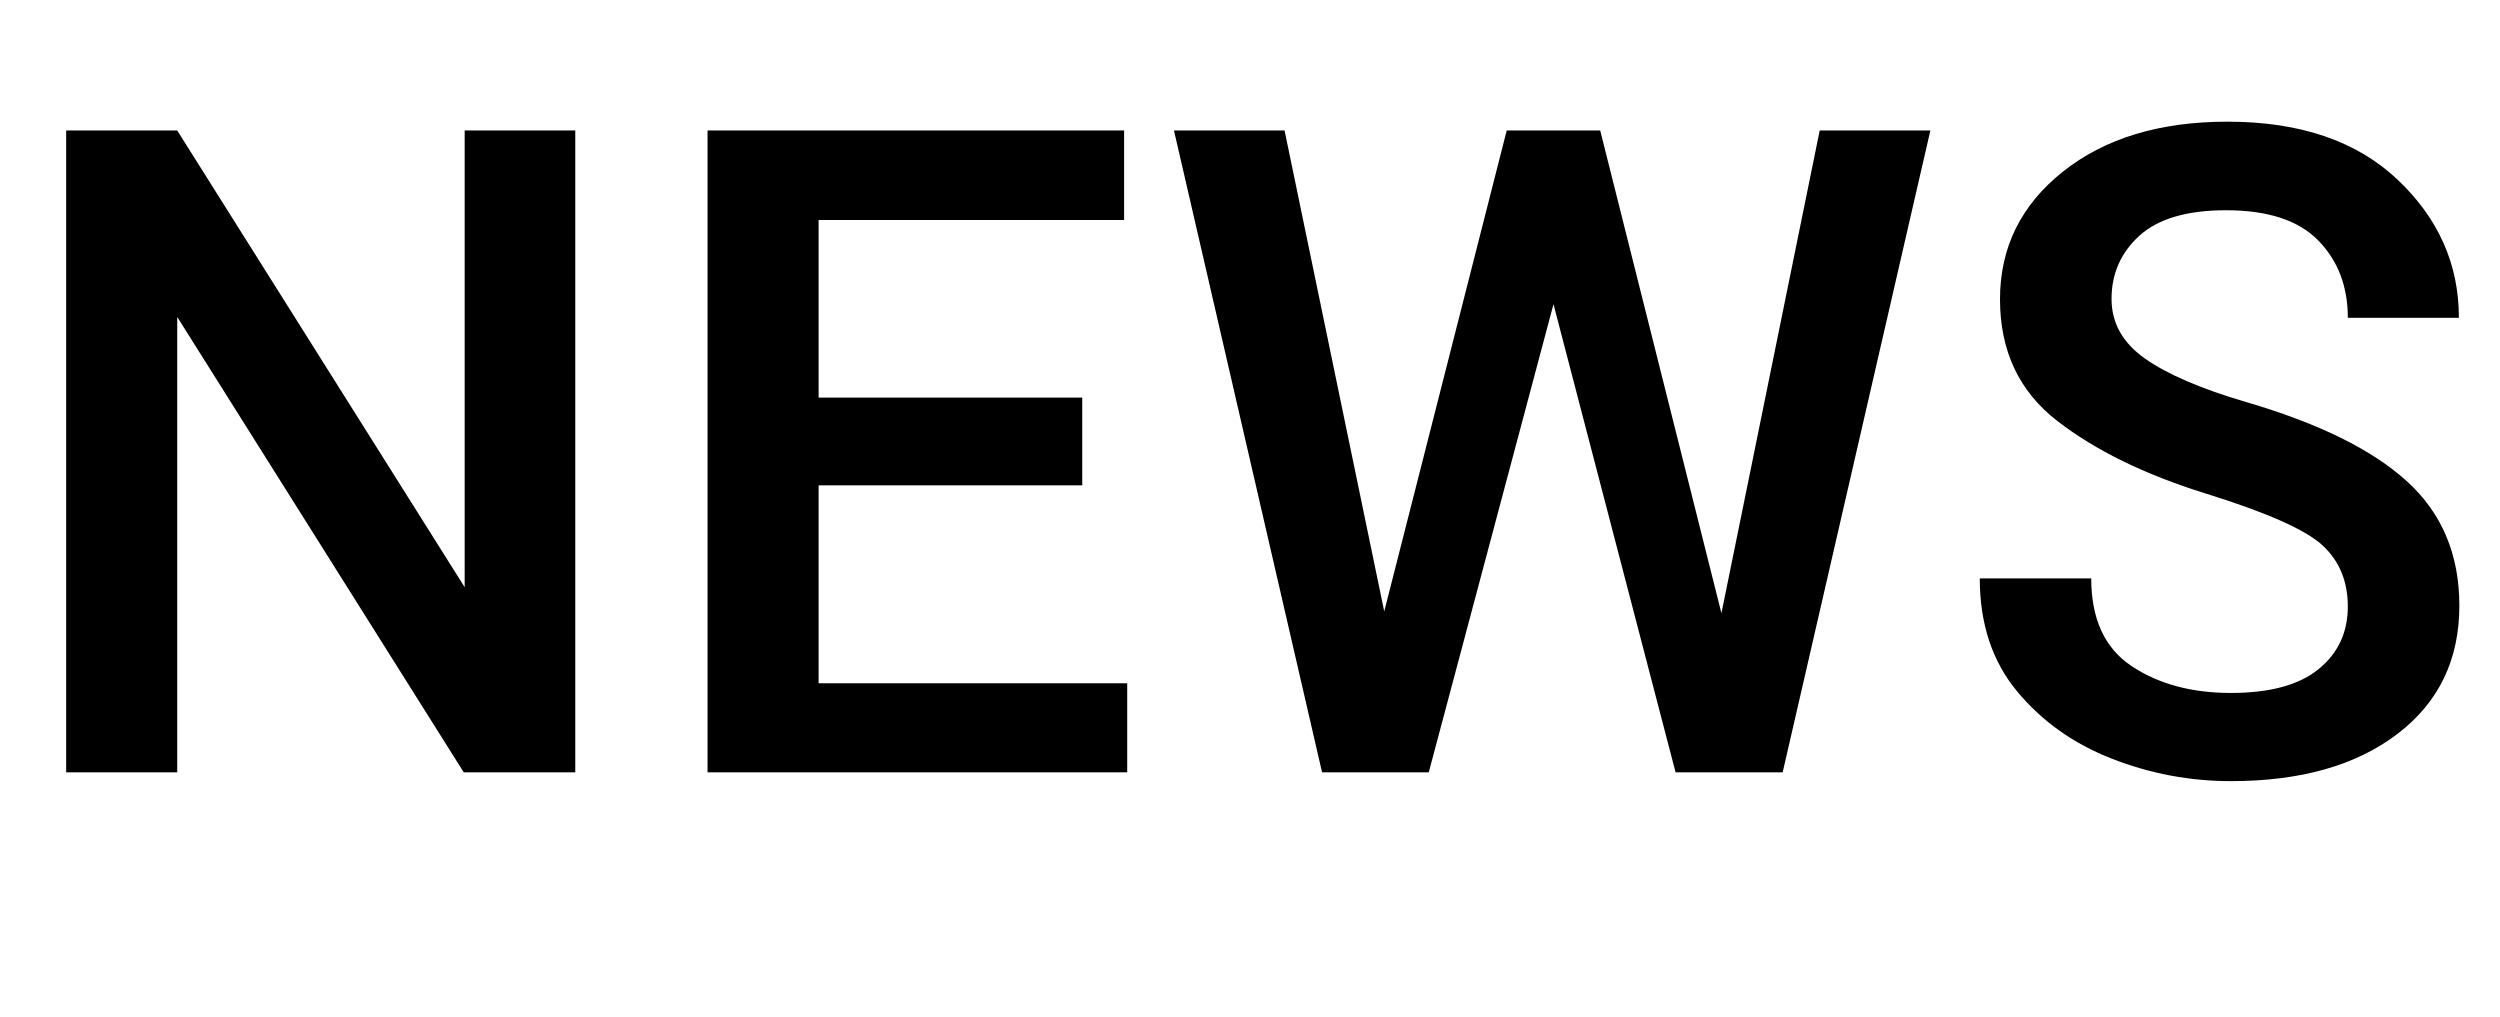
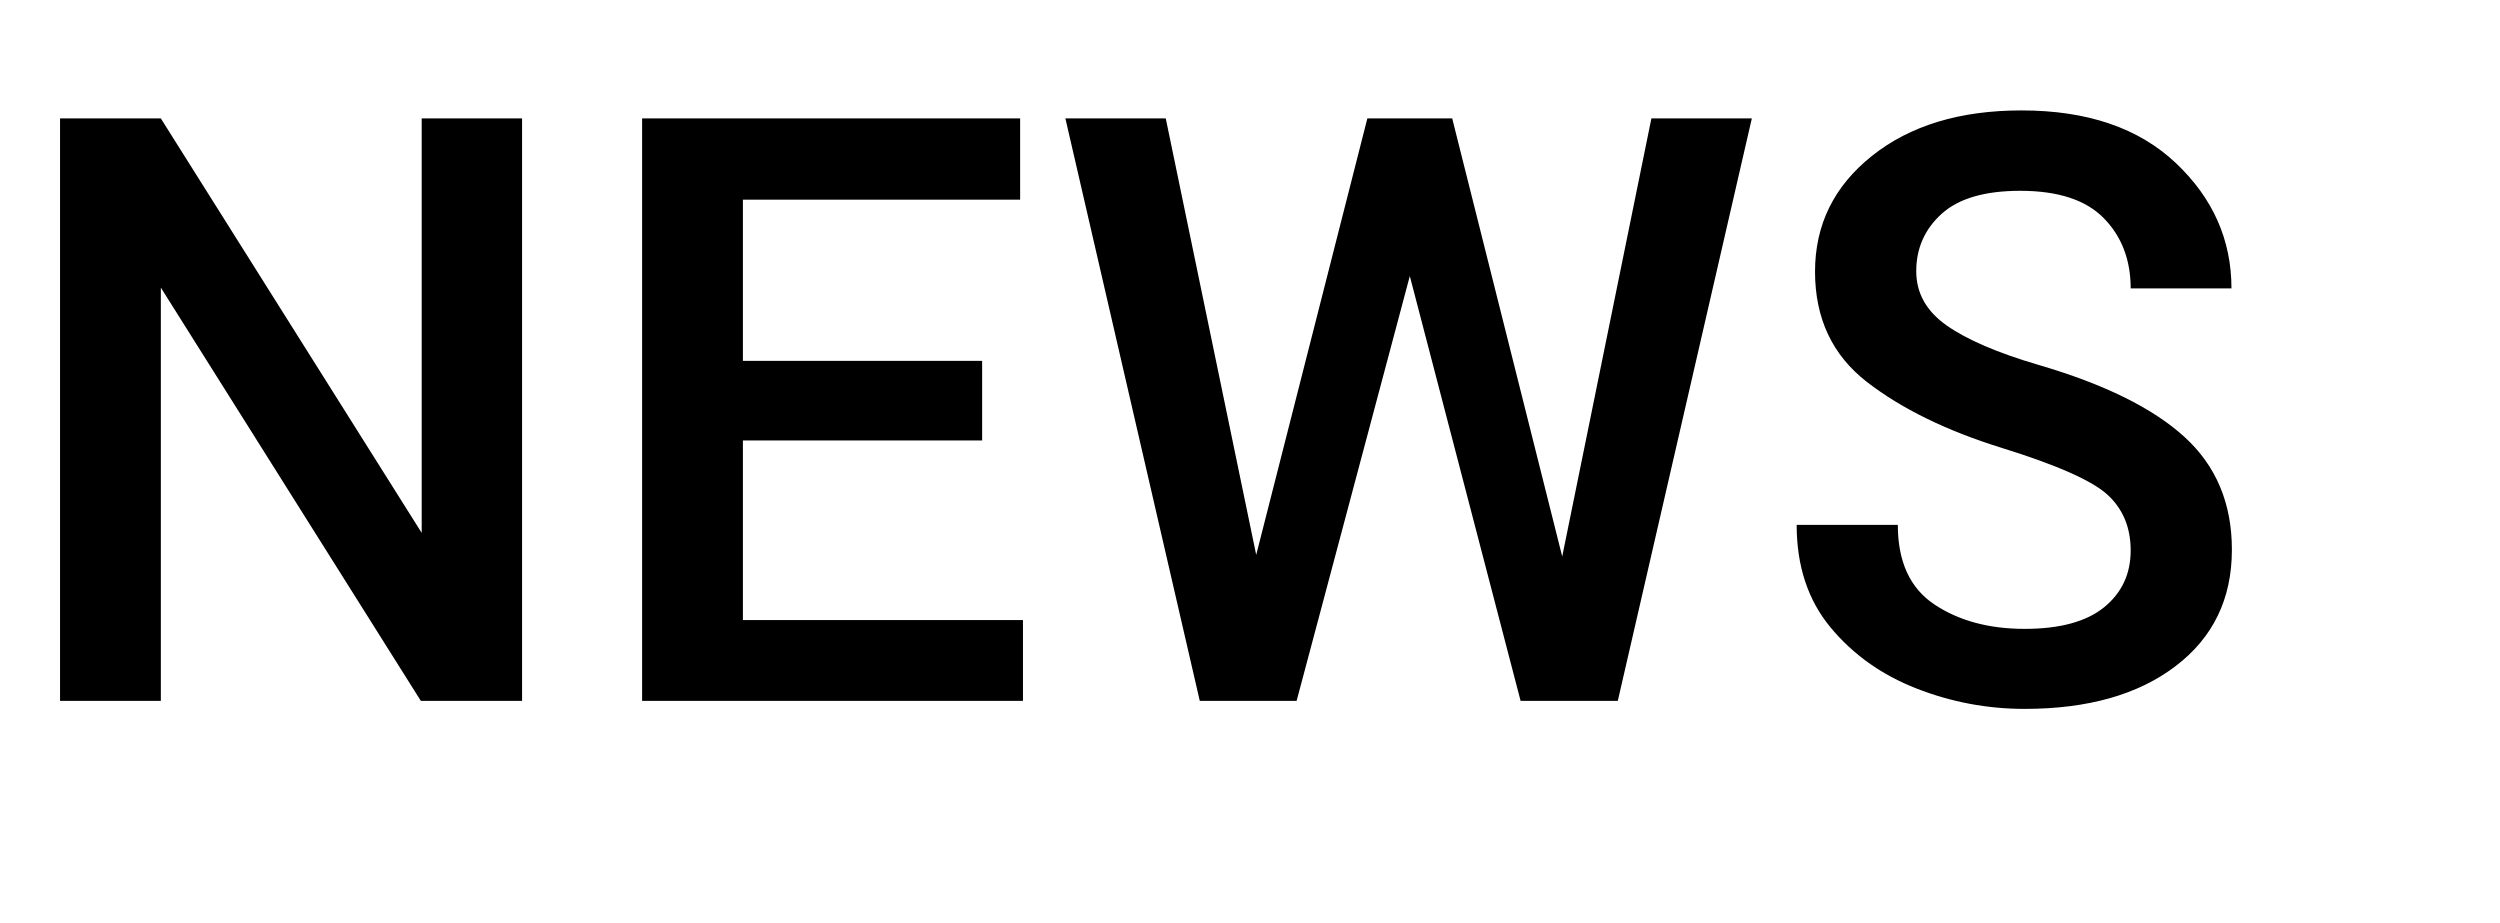
- <svg xmlns="http://www.w3.org/2000/svg" viewBox="0 0 588.722 239.484">
+ <svg xmlns="http://www.w3.org/2000/svg" viewBox="0 0 648.722 239.484">
  <defs>
-     <style>.cls-1{font-size:212.598px;font-family:Roboto-Medium, Roboto;font-weight:500;}</style>
+     <style>
+             .cls-1 {
+                 font-size: 212.598px;
+                 font-family: Roboto-Medium, Roboto;
+                 font-weight: 500;
+             }
+         </style>
  </defs>
  <g id="レイヤー_2" data-name="レイヤー 2">
    <g id="レイヤー_1-2" data-name="レイヤー 1">
      <text class="cls-1" transform="translate(0.11171 181.8711)">NEWS</text>
    </g>
  </g>
</svg>
